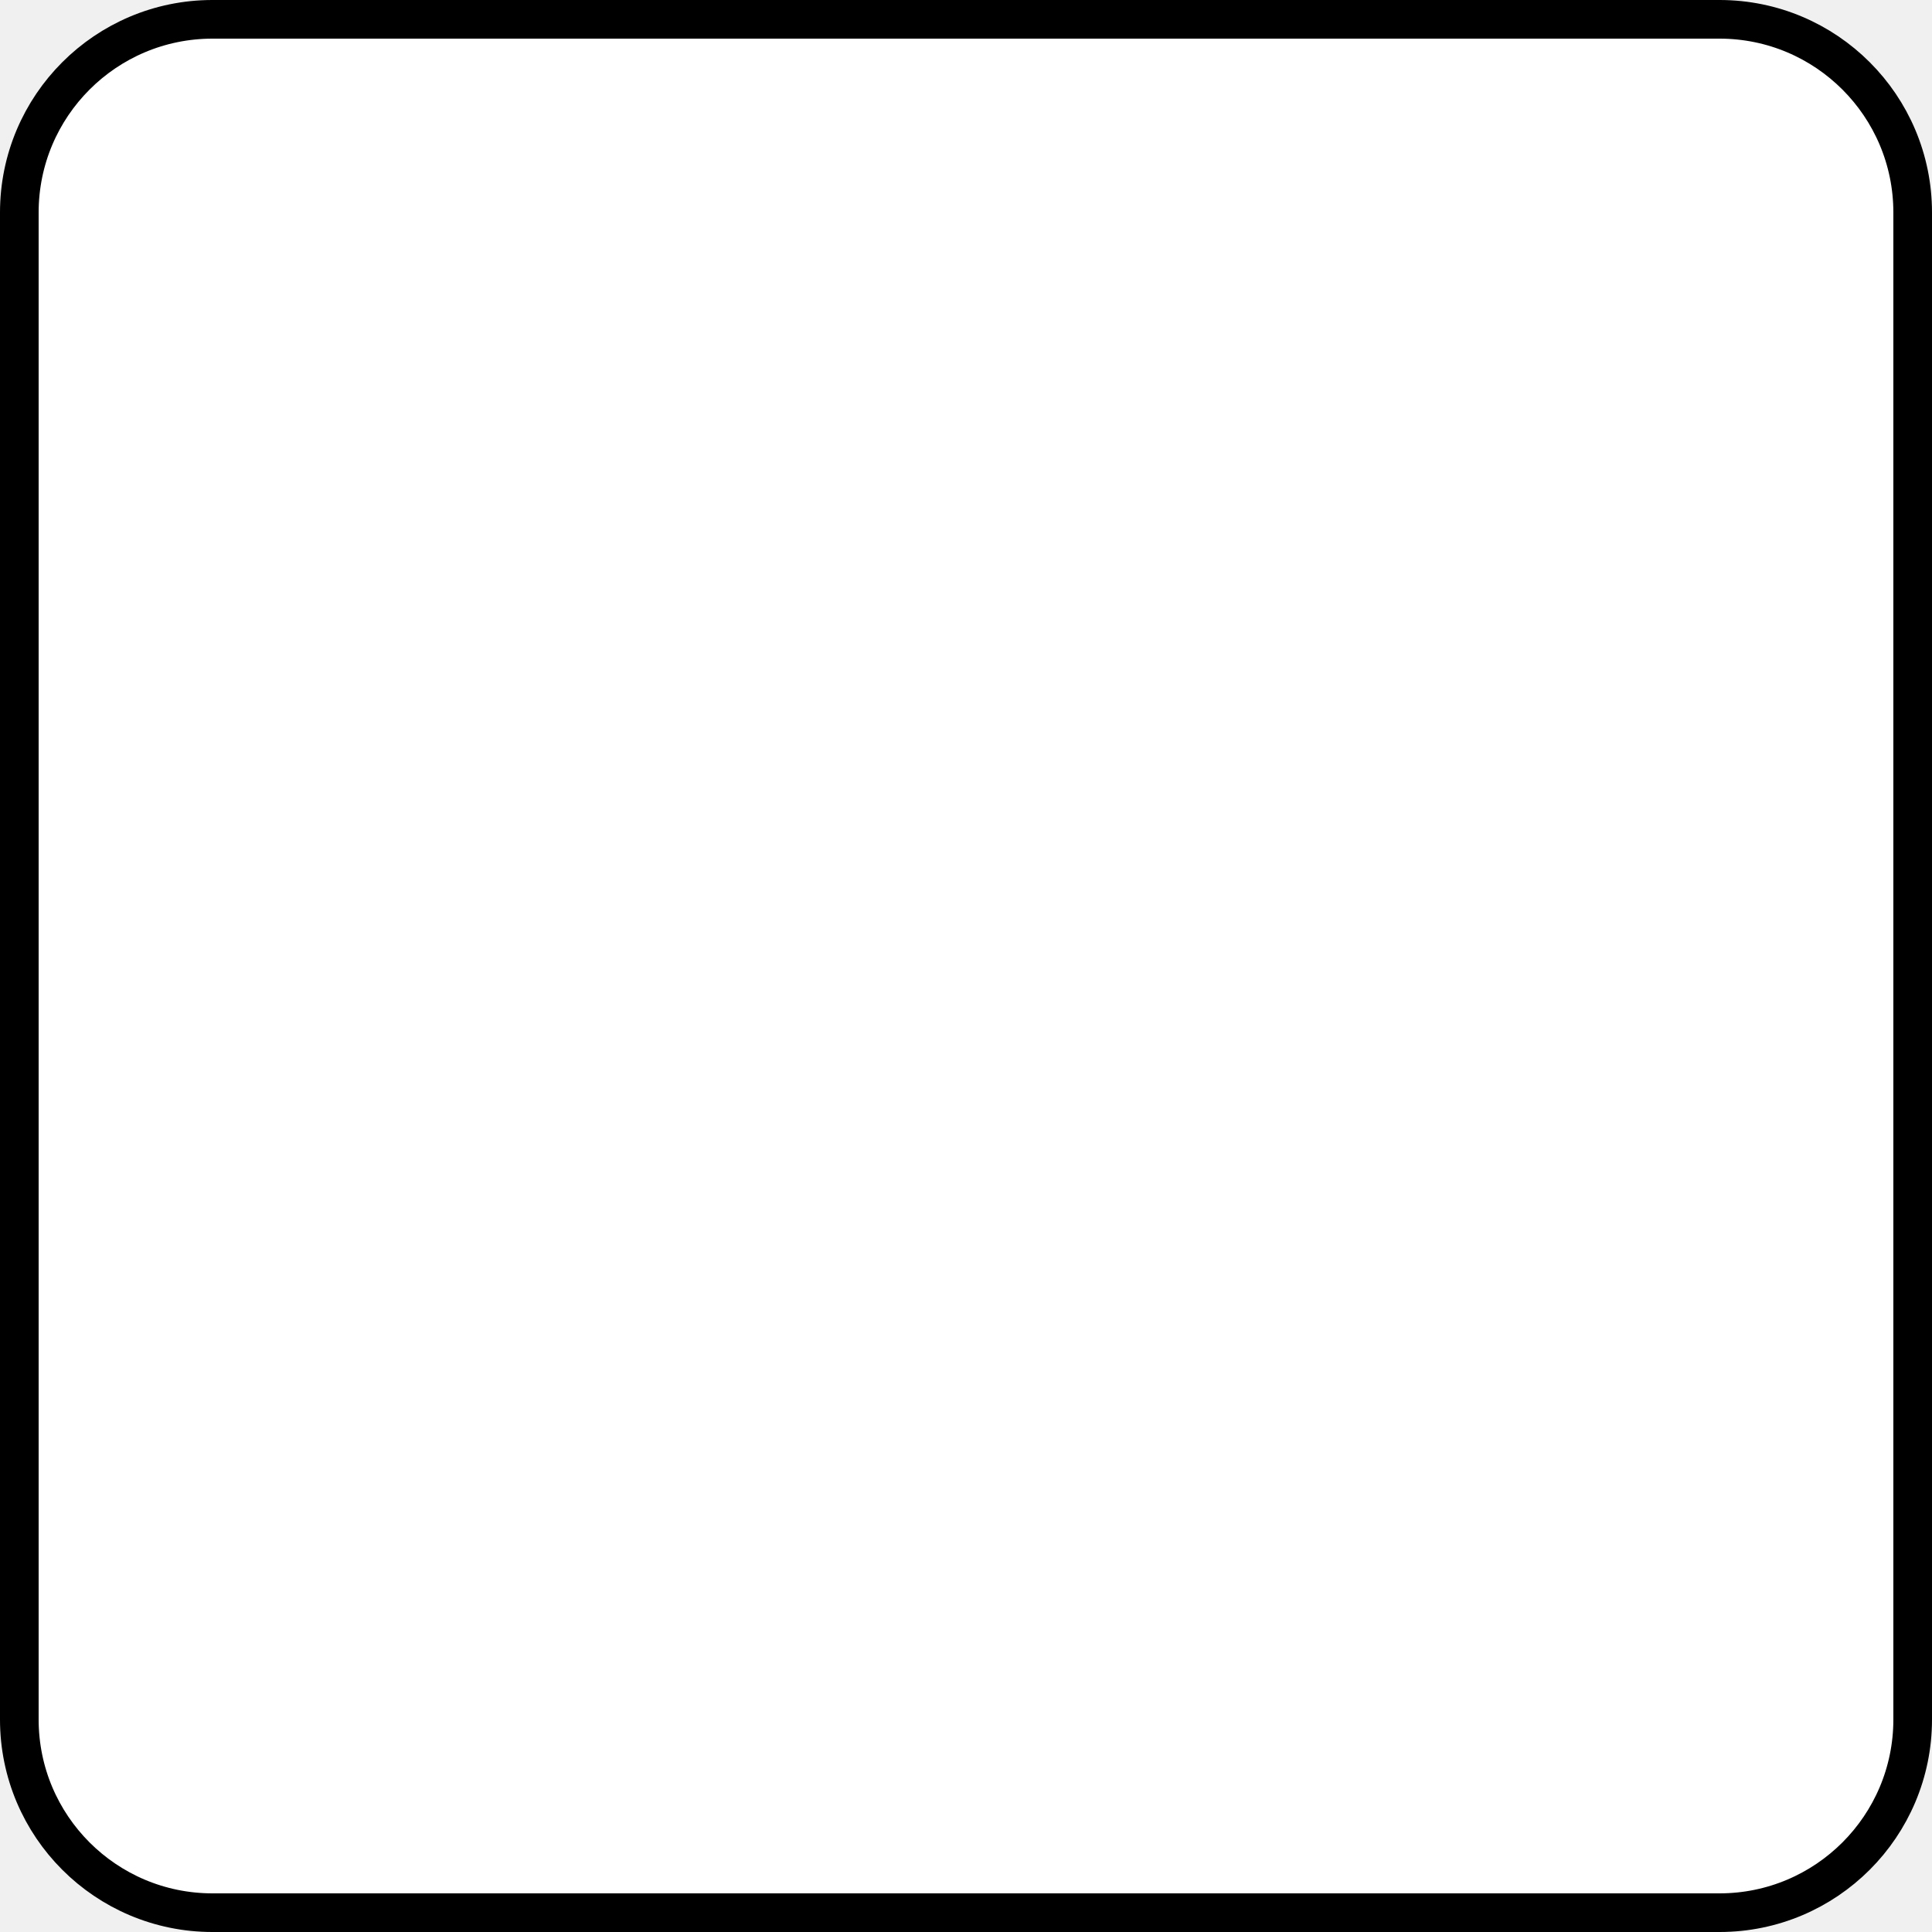
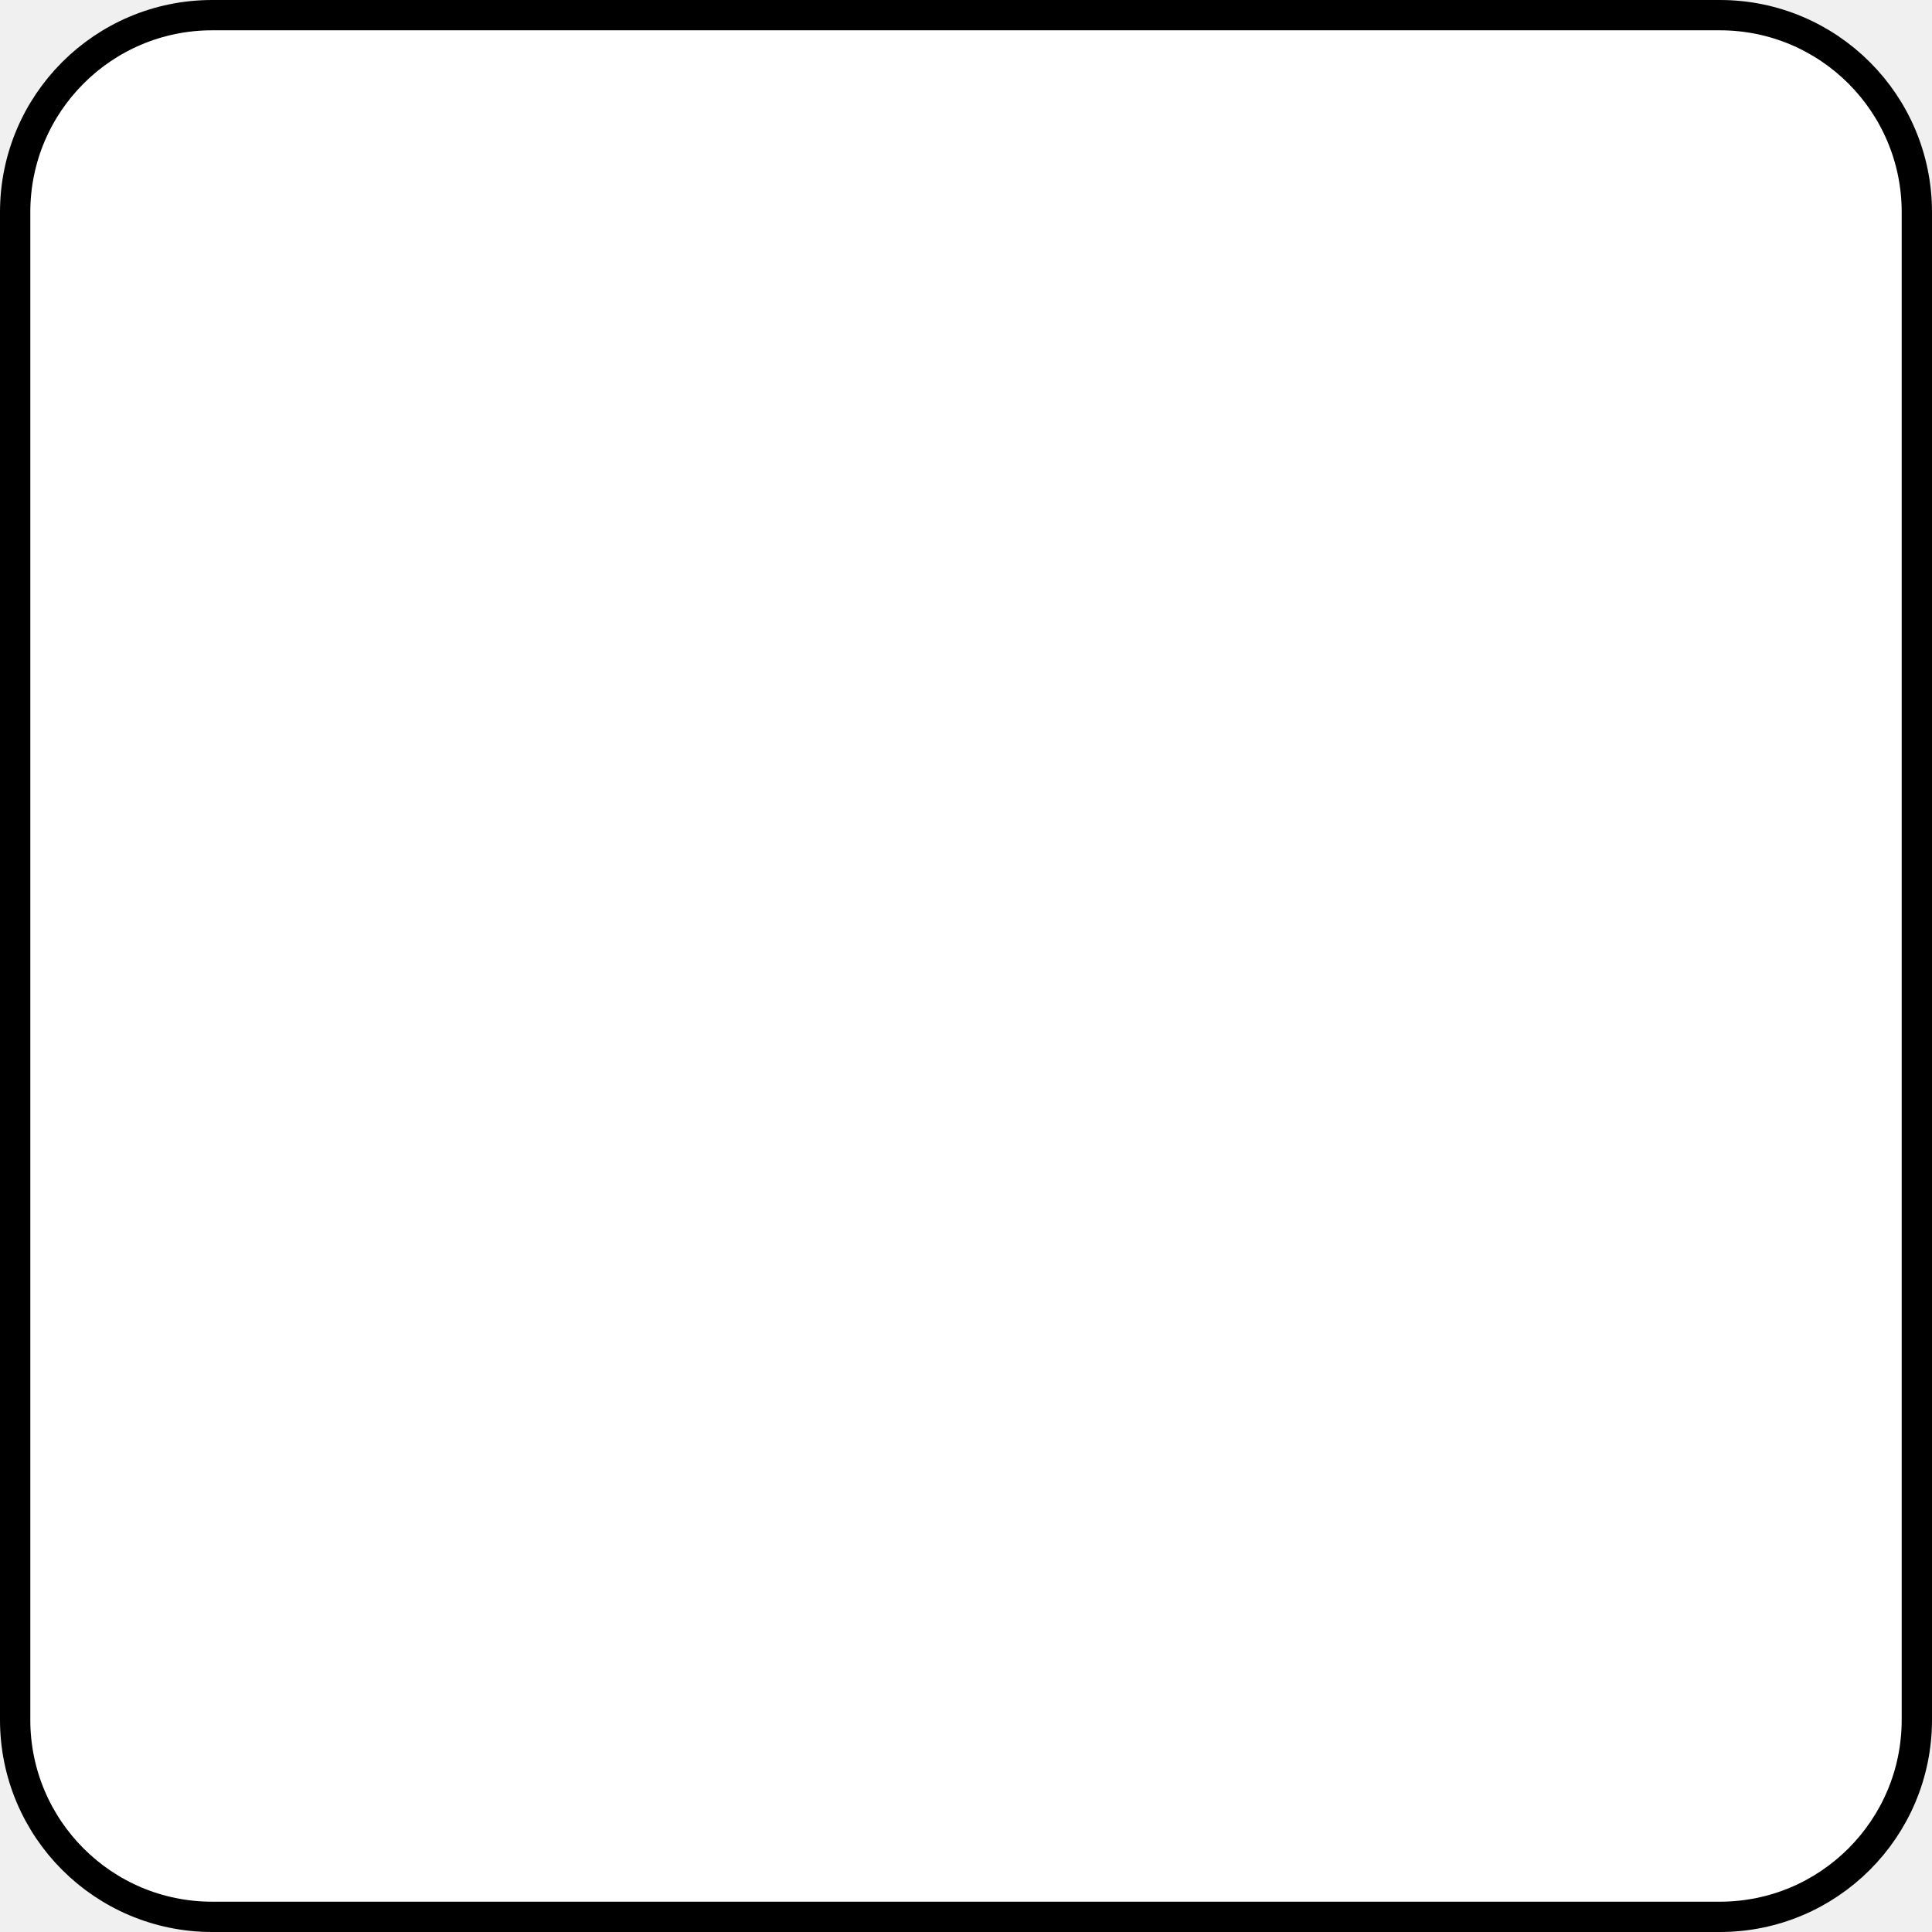
- <svg xmlns="http://www.w3.org/2000/svg" version="1.1" width="100" height="100" viewBox="0 0 100 100">
-   <rect x="1" y="1" height="98" width="98" rx="10" ry="10" fill="white" stroke="black" stroke-width="2" />
+ <svg xmlns="http://www.w3.org/2000/svg" version="1.1" width="256" height="256" viewBox="0 0 255 255">
+   <rect x="2" y="2" height="251" width="251" rx="26" ry="26" fill="white" stroke="black" stroke-width="4" />
</svg>
